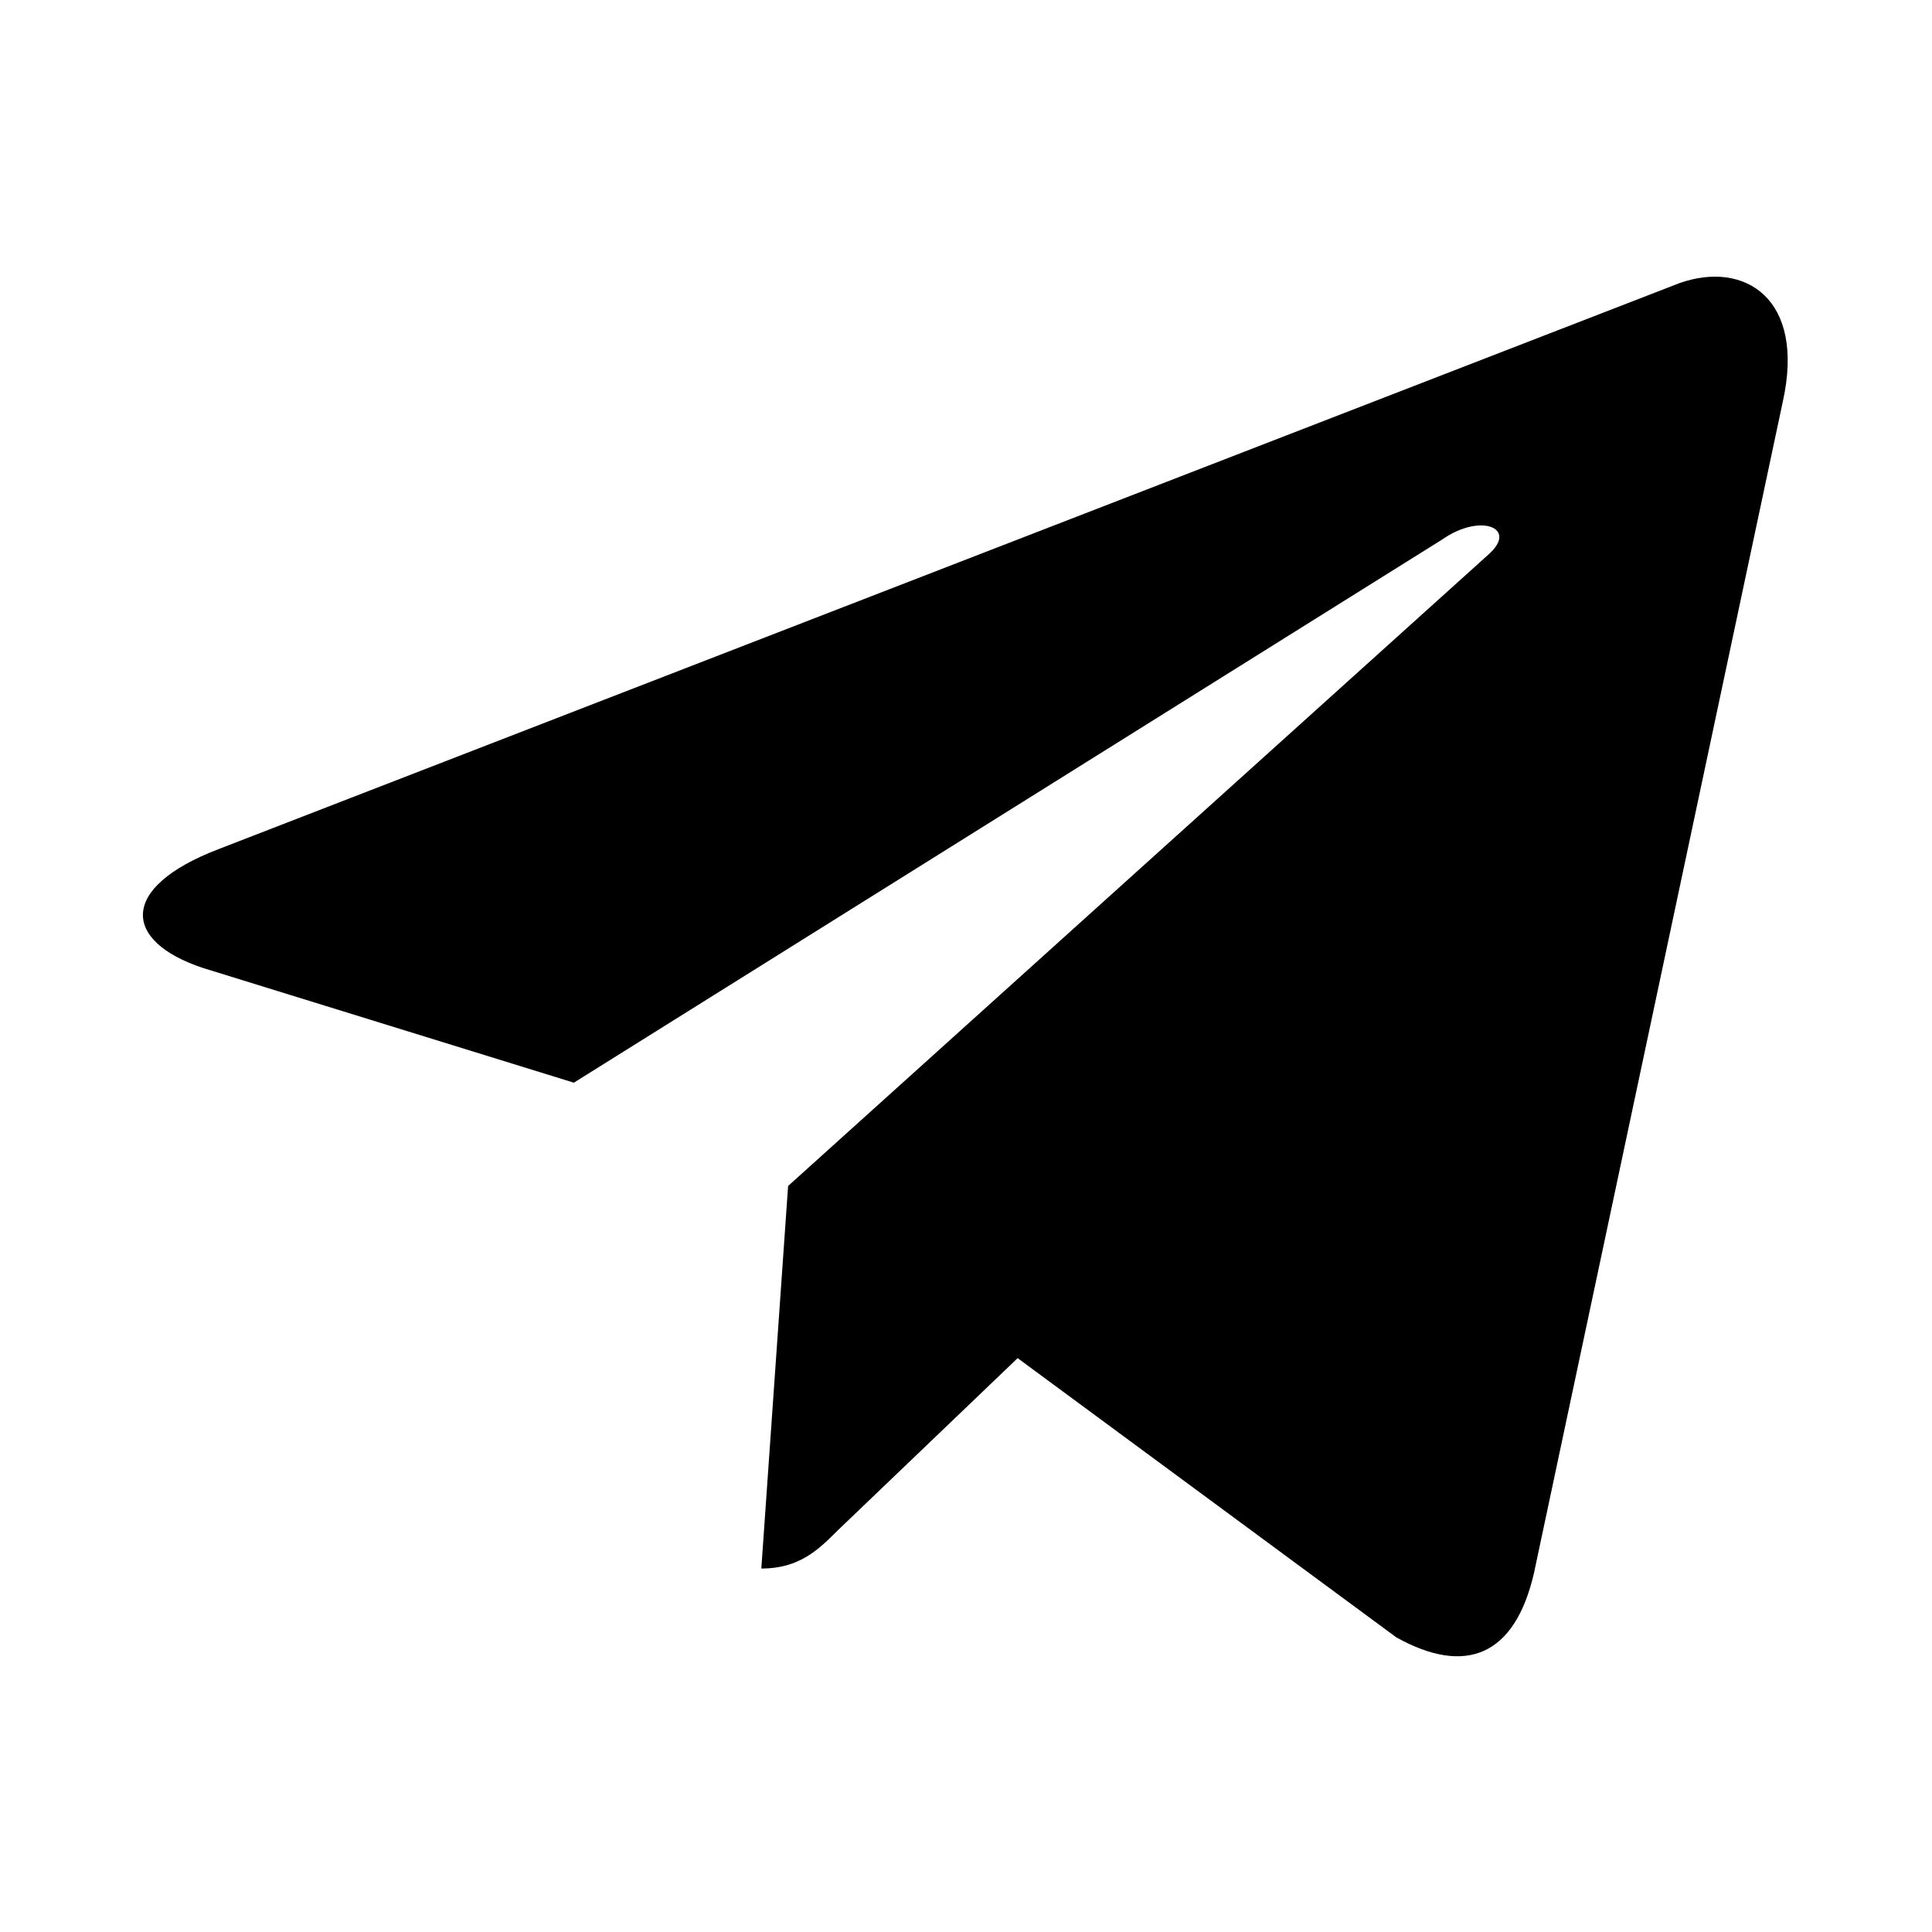
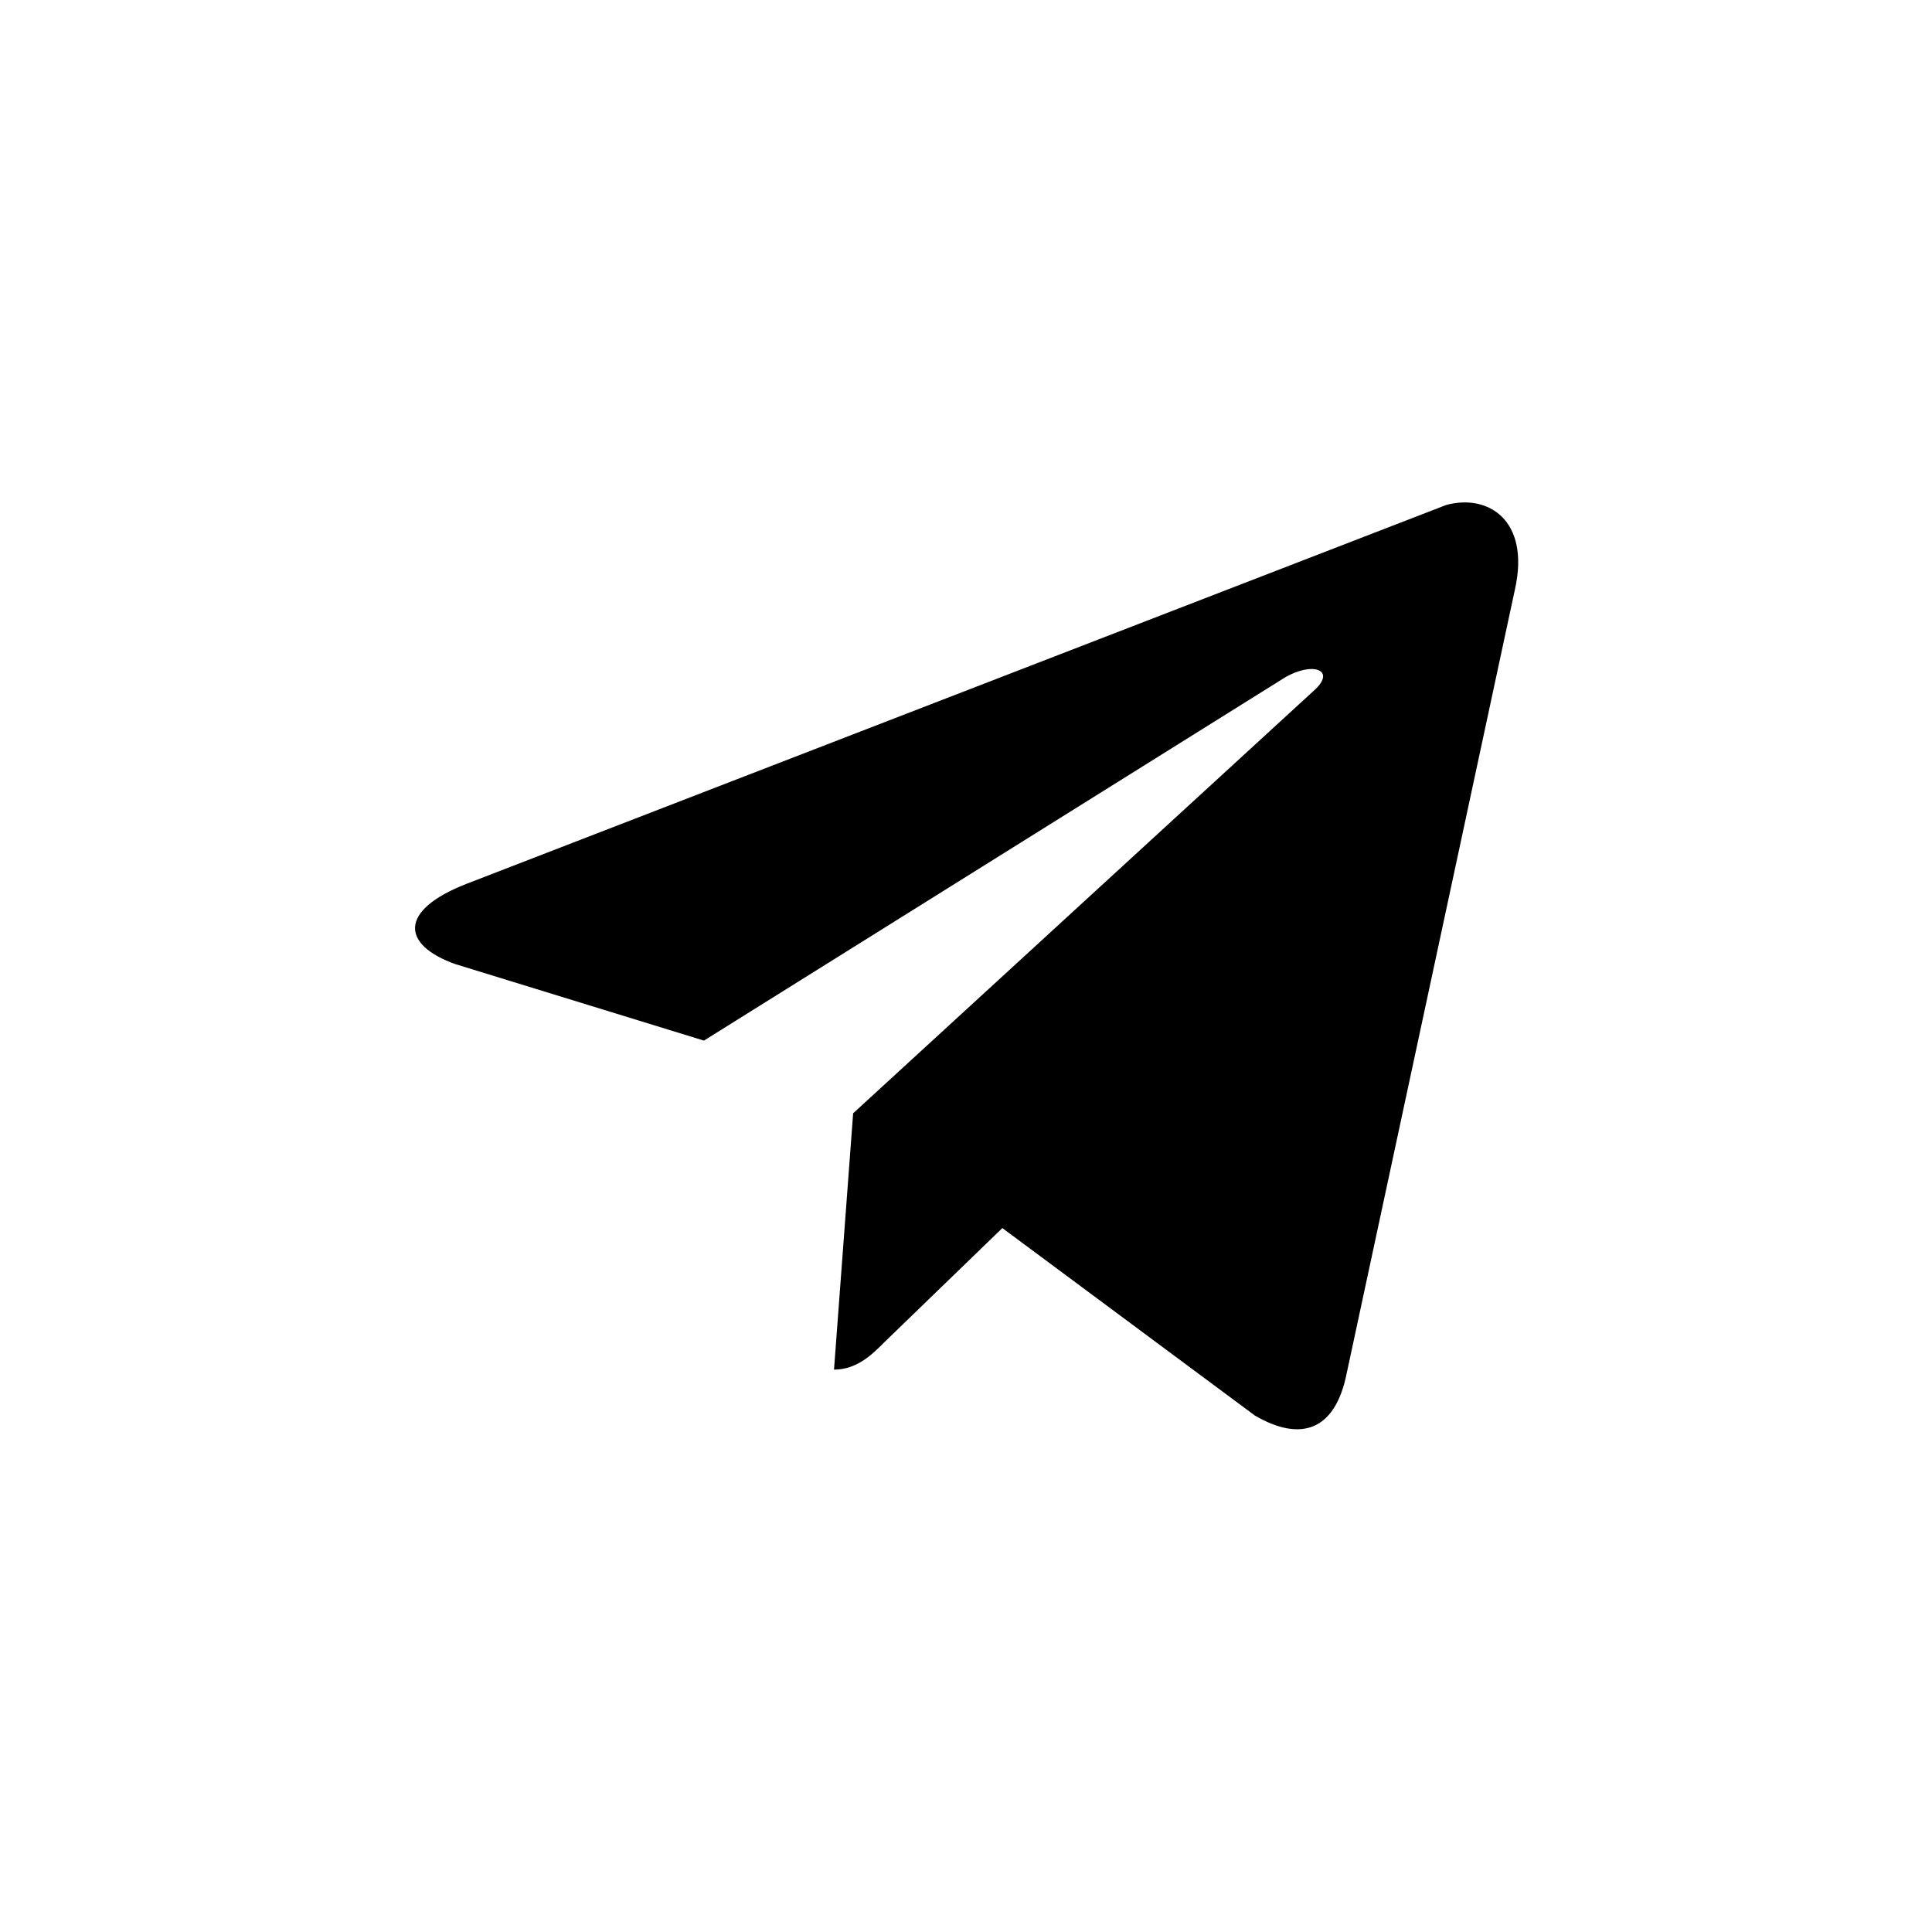
<svg xmlns="http://www.w3.org/2000/svg" version="1.1" id="Layer_1" x="0px" y="0px" viewBox="0 0 50.5 50.5" style="enable-background:new 0 0 50.5 50.5;" xml:space="preserve">
-   <path d="M46.6,10.5l-6.5,30.6c-0.5,2.2-1.8,2.7-3.6,1.7l-9.9-7.3L21.9,40c-0.5,0.5-1,1-2,1L20.6,31l18.3-16.5  c0.8-0.7-0.2-1.1-1.2-0.4L15,28.3l-9.7-3c-2.1-0.7-2.2-2.1,0.4-3.1L43.9,7.4C45.6,6.8,47.2,7.8,46.6,10.5z" />
+   <path d="M39.6,15.4l-4.4,20.5c-0.3,1.5-1.2,1.8-2.4,1.1l-6.6-4.9l-3.1,3c-0.3,0.3-0.7,0.7-1.3,0.7l0.5-6.7L34.4,18  c0.5-0.5-0.1-0.7-0.8-0.3l-15.2,9.5l-6.5-2c-1.4-0.5-1.5-1.4,0.3-2.1l25.6-9.9C38.9,12.9,40,13.6,39.6,15.4z" />
</svg>
